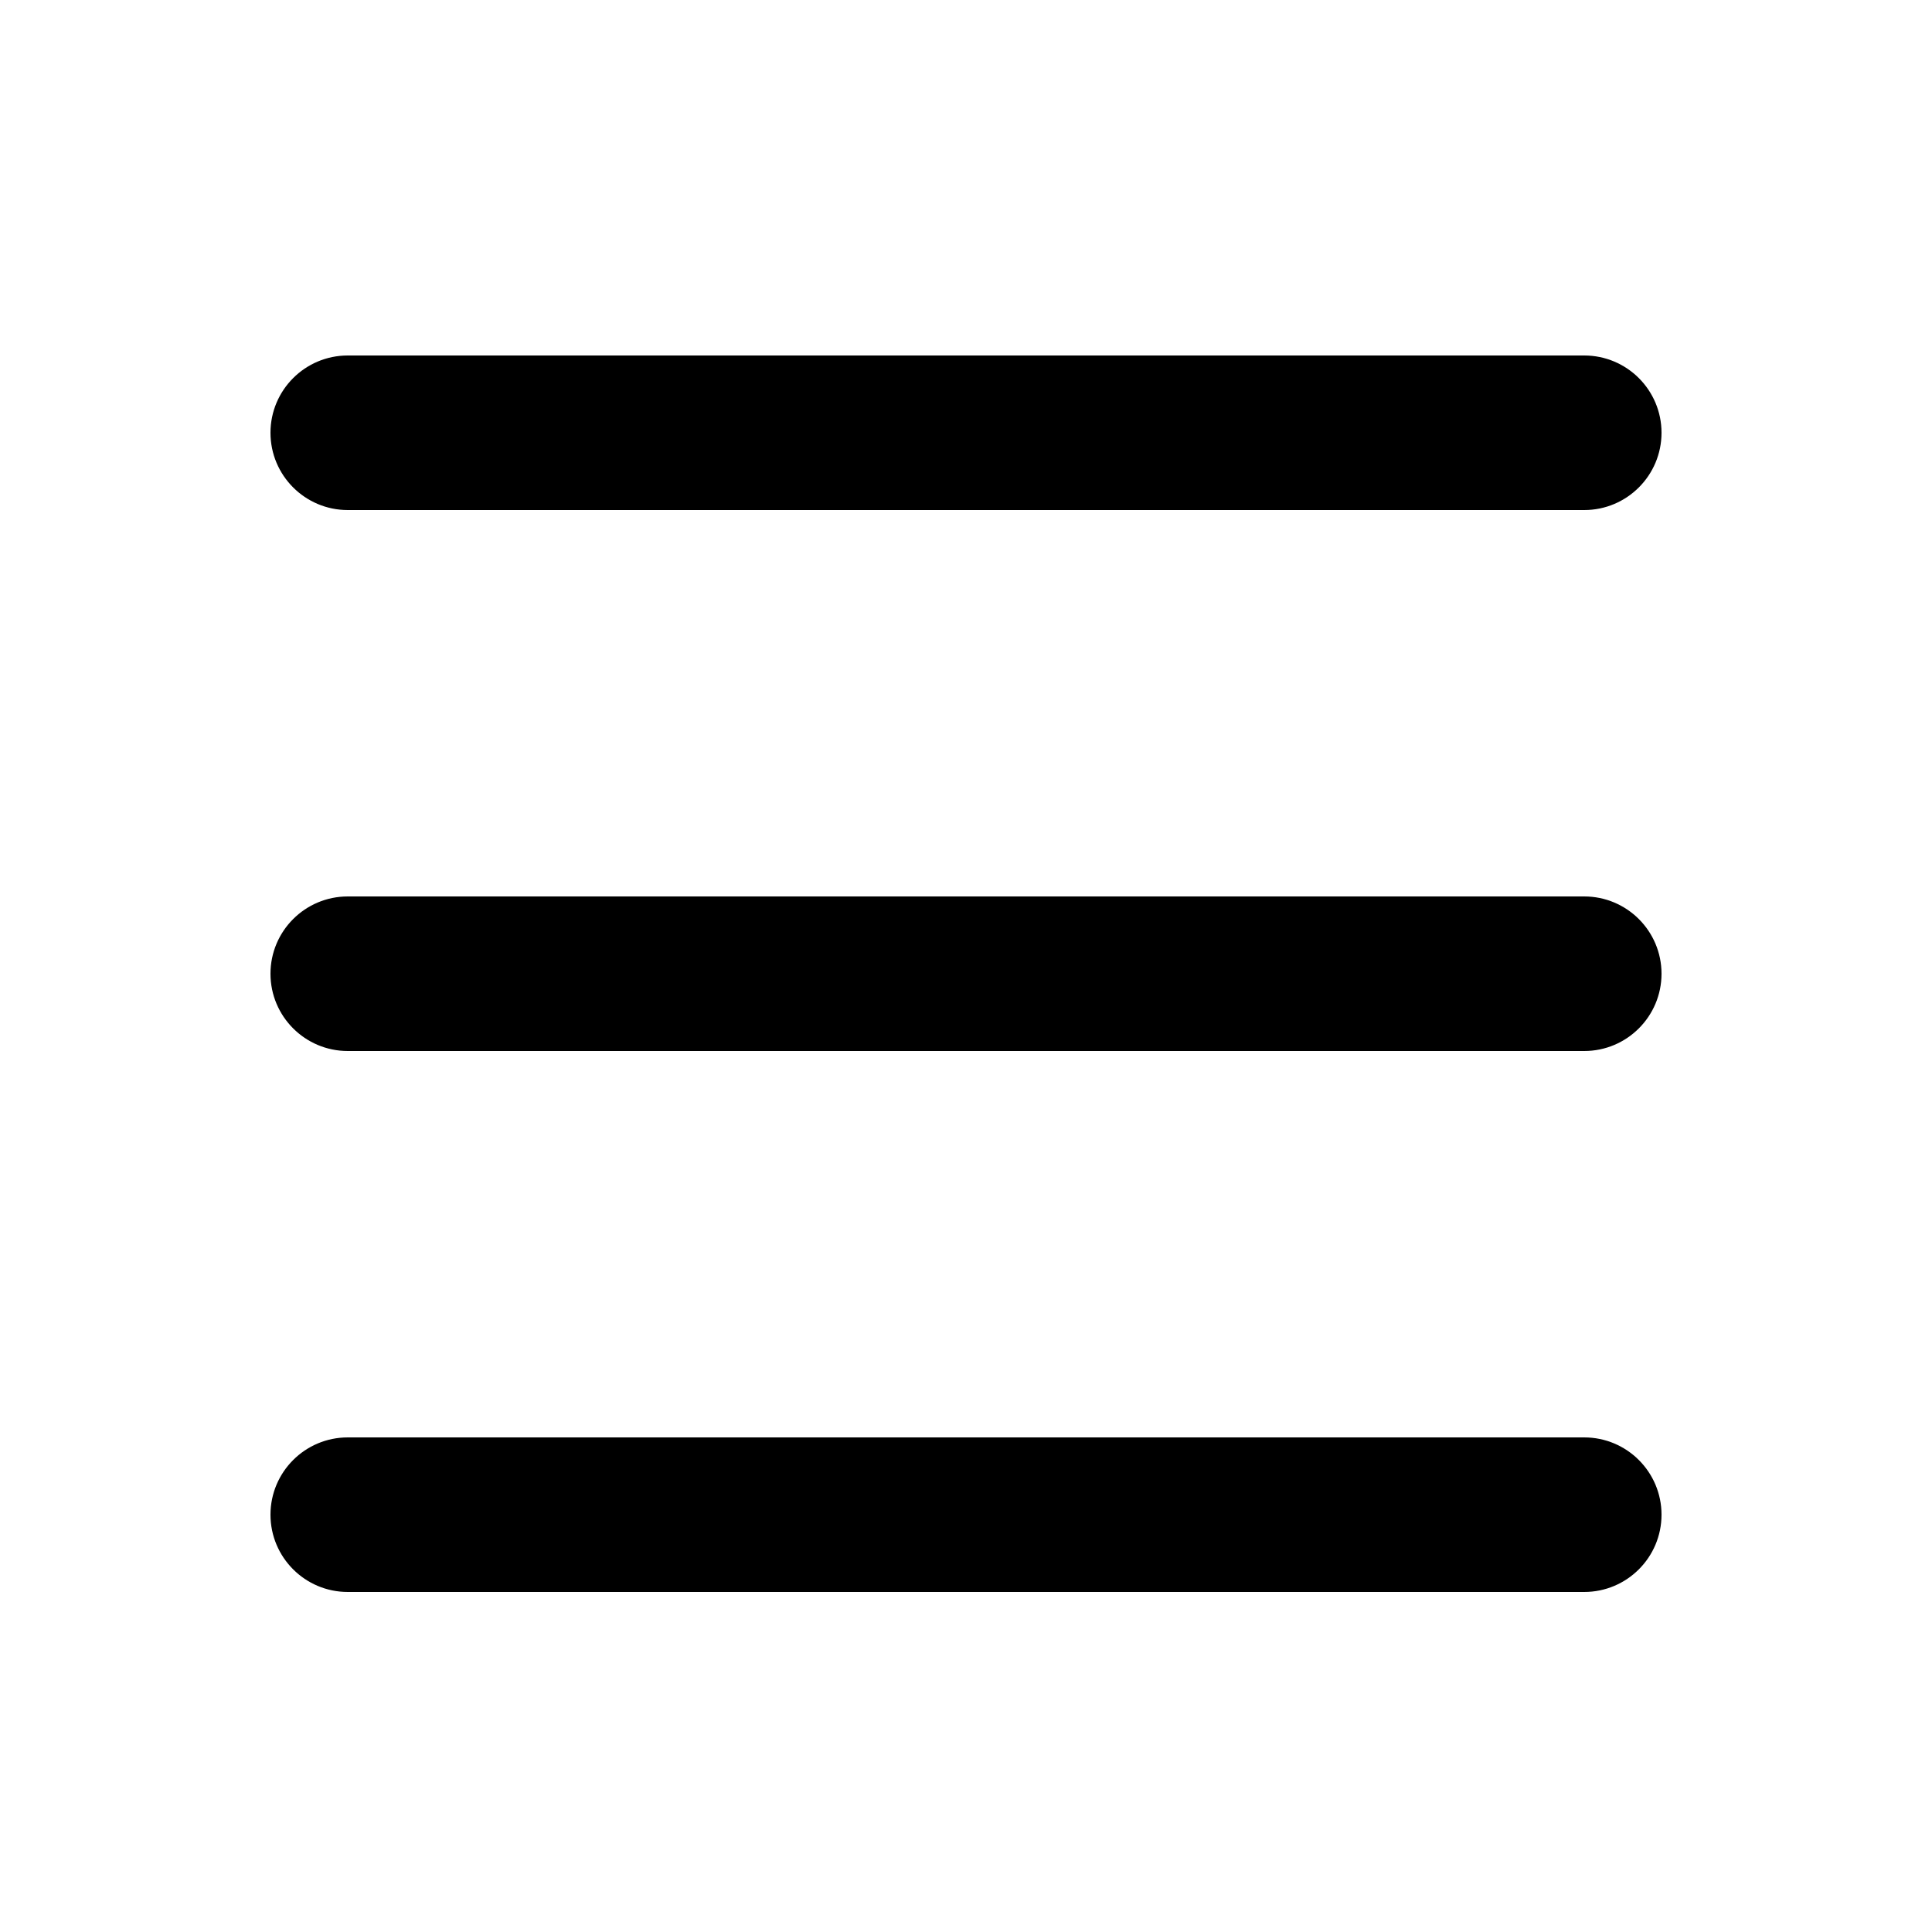
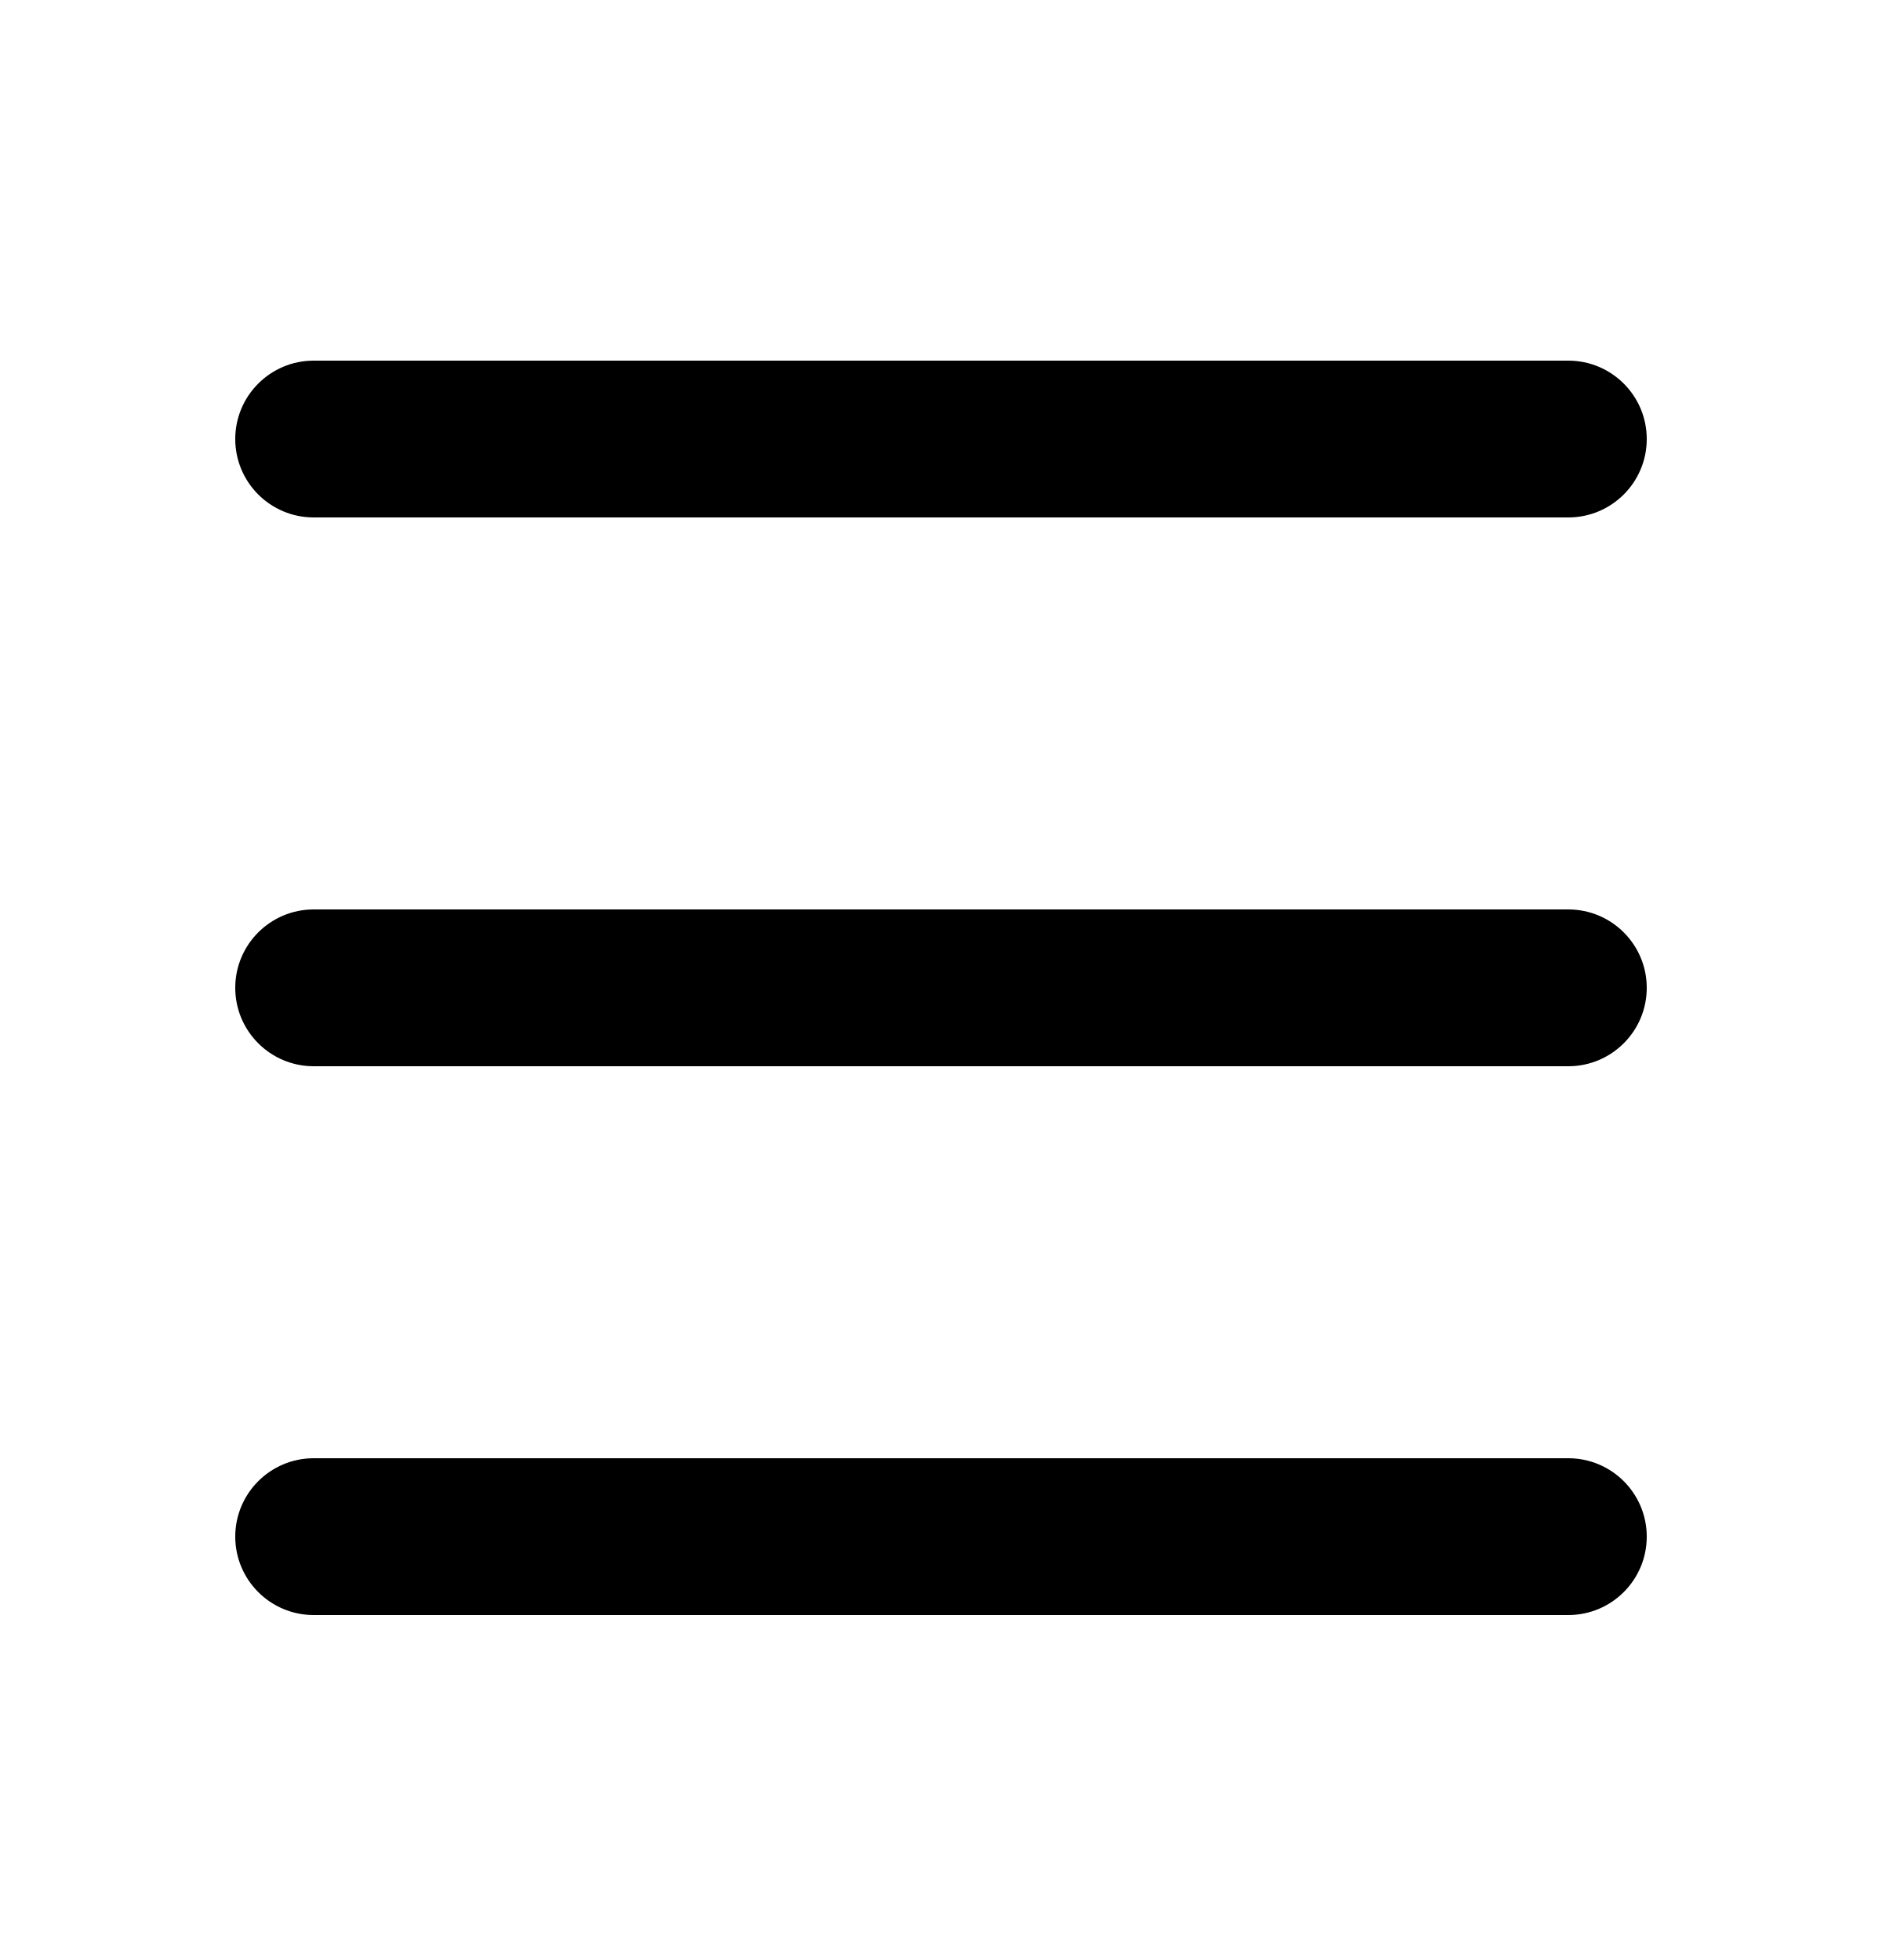
- <svg xmlns="http://www.w3.org/2000/svg" width="24" height="24" viewBox="0 0 24 25" fill="current">
+ <svg xmlns="http://www.w3.org/2000/svg" width="current" height="current" viewBox="0 0 24 25" fill="current">
  <path d="M3 5.6C3 5.048 3.448 4.6 4 4.6H20C20.552 4.6 21 5.048 21 5.6C21 6.152 20.552 6.6 20 6.6H4C3.448 6.6 3 6.152 3 5.6ZM3 12.6C3 12.048 3.448 11.6 4 11.6H20C20.552 11.6 21 12.048 21 12.6C21 13.152 20.552 13.6 20 13.6H4C3.448 13.6 3 13.152 3 12.6ZM3 19.6C3 19.048 3.448 18.6 4 18.6H20C20.552 18.6 21 19.048 21 19.6C21 20.152 20.552 20.6 20 20.6H4C3.448 20.6 3 20.152 3 19.6Z" fill="current" />
</svg>
